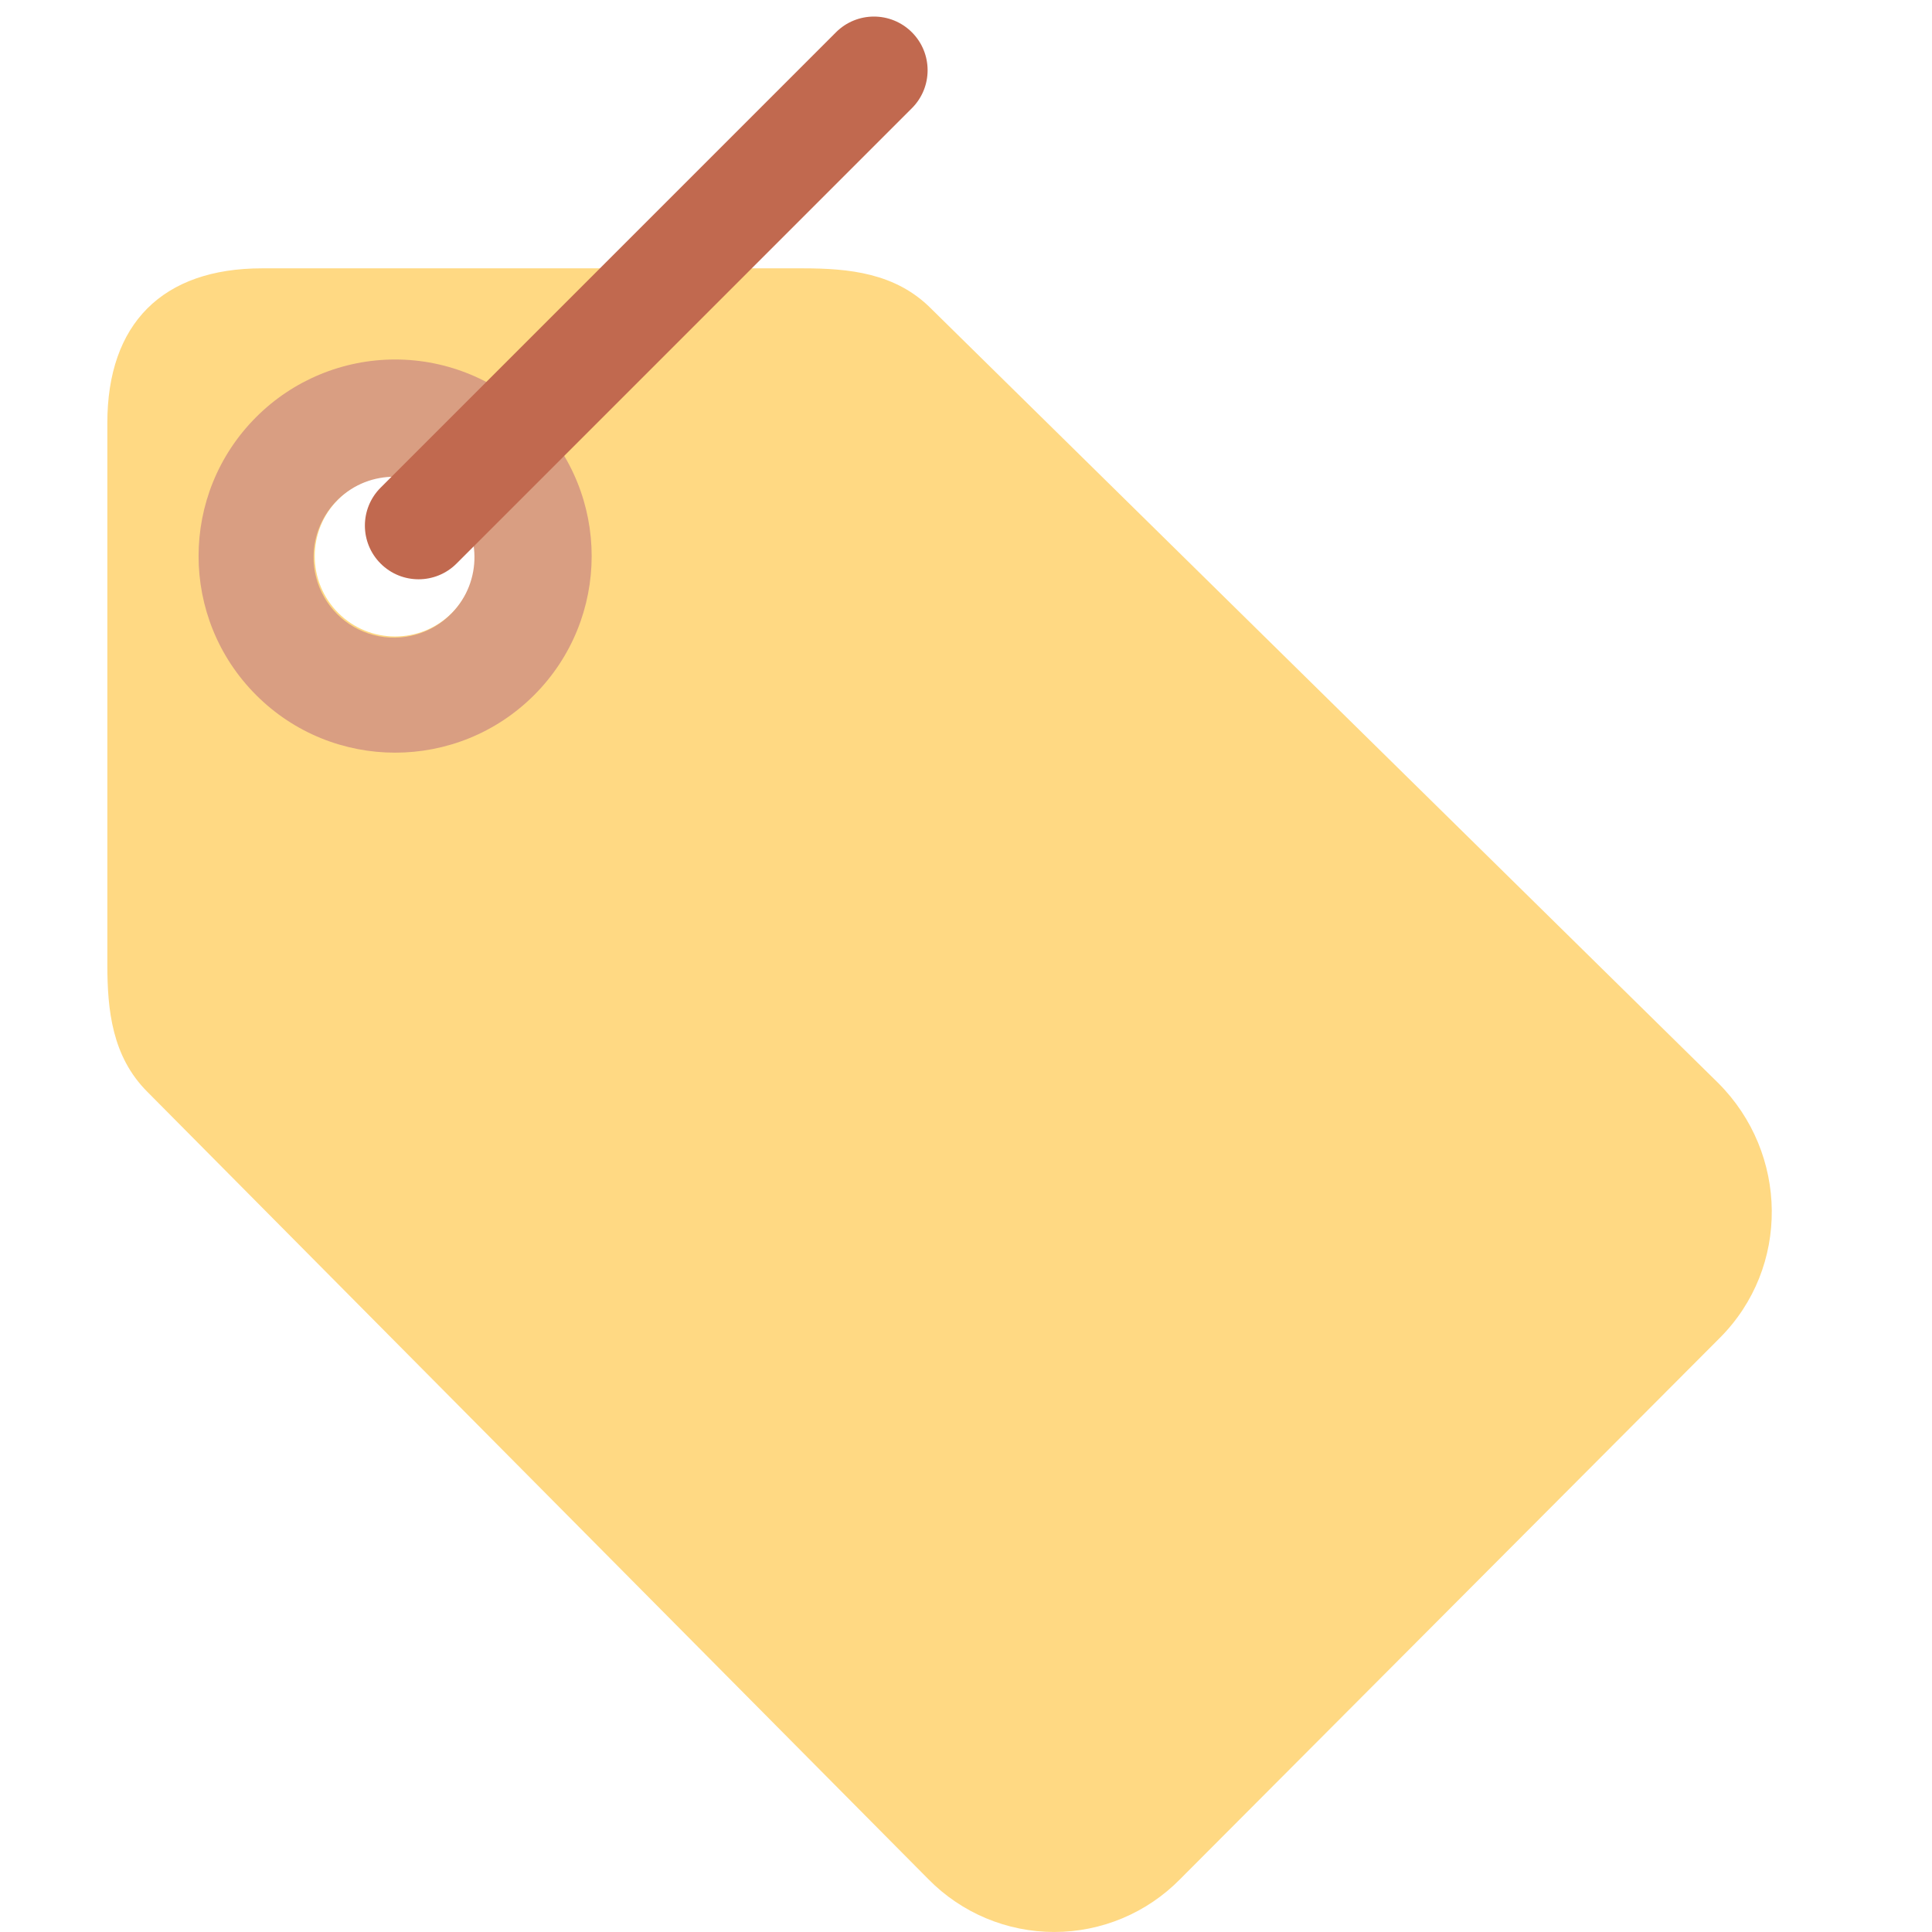
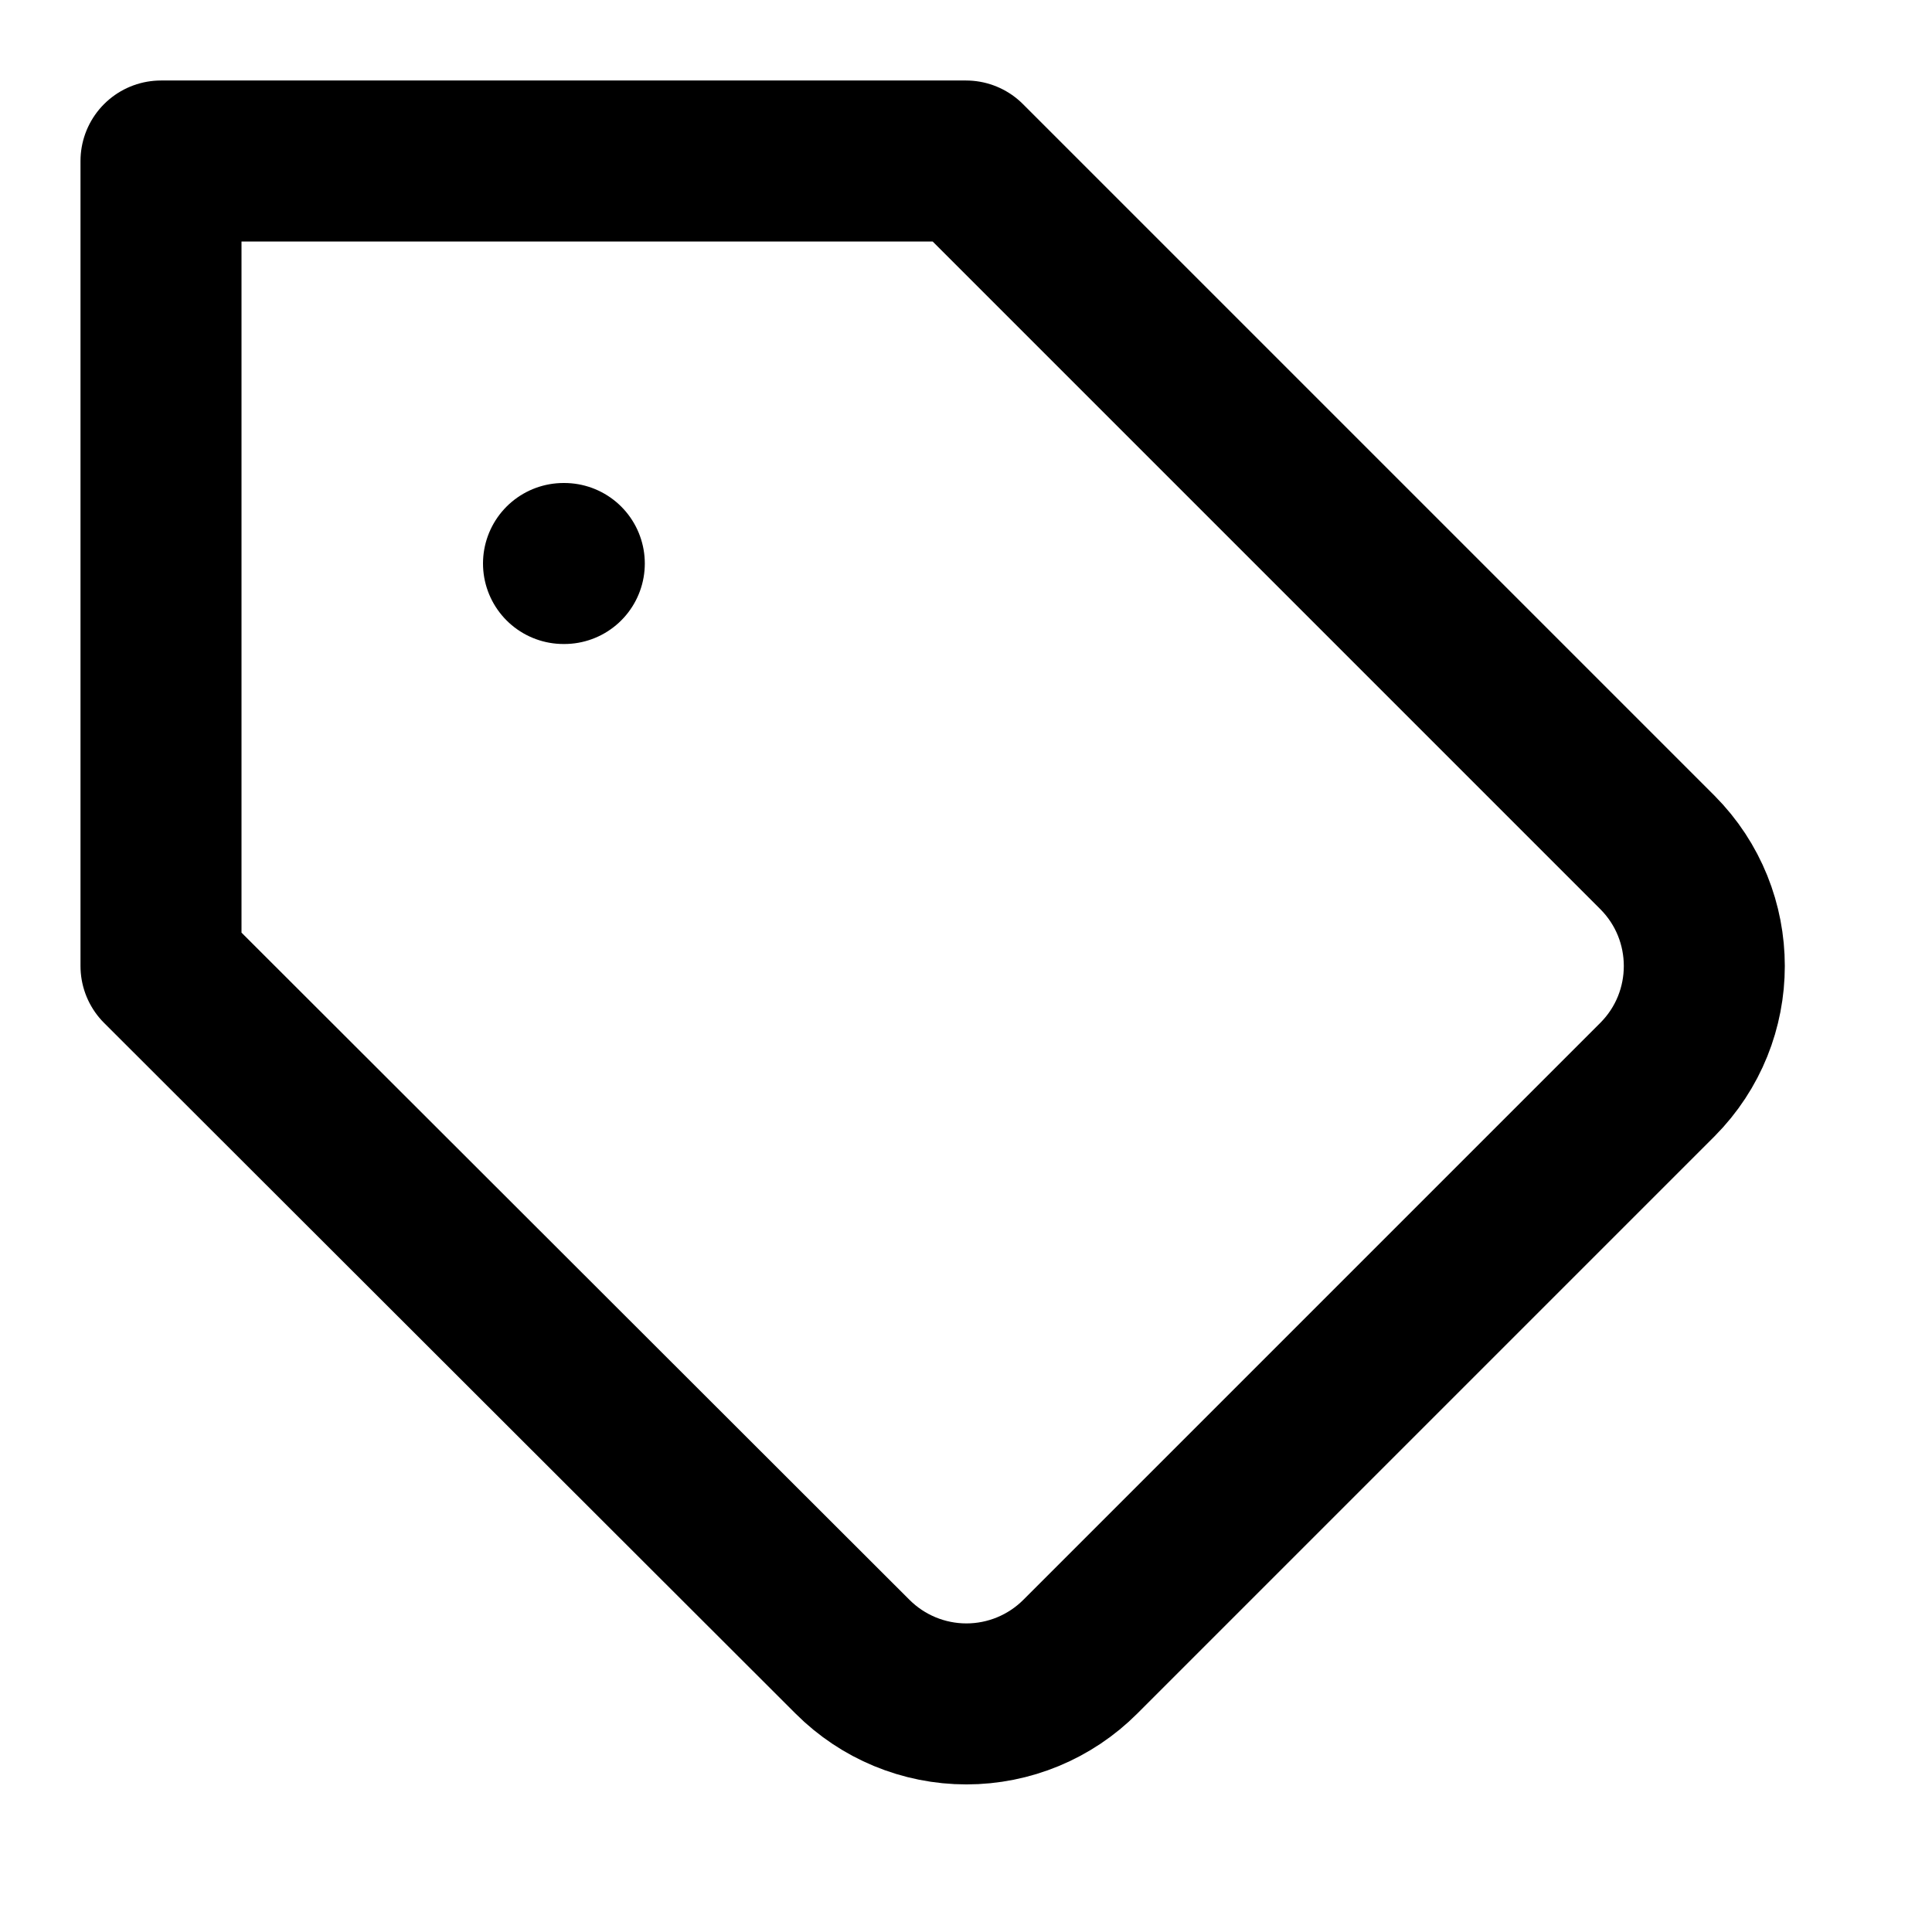
- <svg xmlns="http://www.w3.org/2000/svg" width="800px" height="800px" viewBox="0 0 36 36" aria-hidden="true" role="img" class="iconify iconify--twemoji" preserveAspectRatio="xMidYMid meet" fill="#000000">
-   <g id="SVGRepo_bgCarrier" stroke-width="0" />
-   <g id="SVGRepo_tracerCarrier" stroke-linecap="round" stroke-linejoin="round" />
-   <g id="SVGRepo_iconCarrier">
-     <path fill="#FFD983" d="M32.017 20.181L17.345 5.746C16.687 5.087 15.823 5 14.96 5H4.883C3.029 5 2 6.029 2 7.883v10.082c0 .861.089 1.723.746 2.38L17.3 35.017a3.287 3.287 0 0 0 4.688 0l10.059-10.088c1.31-1.312 1.28-3.438-.03-4.748zm-23.596-8.76a1.497 1.497 0 1 1-2.118-2.117a1.497 1.497 0 0 1 2.118 2.117z" />
-     <path fill="#D99E82" d="M9.952 7.772a3.66 3.66 0 0 0-5.179 0a3.662 3.662 0 1 0 5.18 5.18a3.664 3.664 0 0 0-.001-5.18zm-1.53 3.65a1.499 1.499 0 1 1-2.119-2.12a1.499 1.499 0 0 1 2.119 2.12z" />
-     <path fill="#C1694F" d="M8.507 10.501a1 1 0 1 1-1.415-1.414L15.577.602a1 1 0 1 1 1.415 1.414l-8.485 8.485z" />
-   </g>
+ <svg xmlns="http://www.w3.org/2000/svg" width="24" height="24" viewBox="0 0 24 24" fill="none" stroke="currentColor" stroke-width="2" stroke-linecap="round" stroke-linejoin="round">
+   <path d="M20.59 13.41l-7.17 7.17a2 2 0 0 1-2.83 0L2 12V2h10l8.59 8.59a2 2 0 0 1 0 2.82z" />
+   <line x1="7" y1="7" x2="7.01" y2="7" />
</svg>
